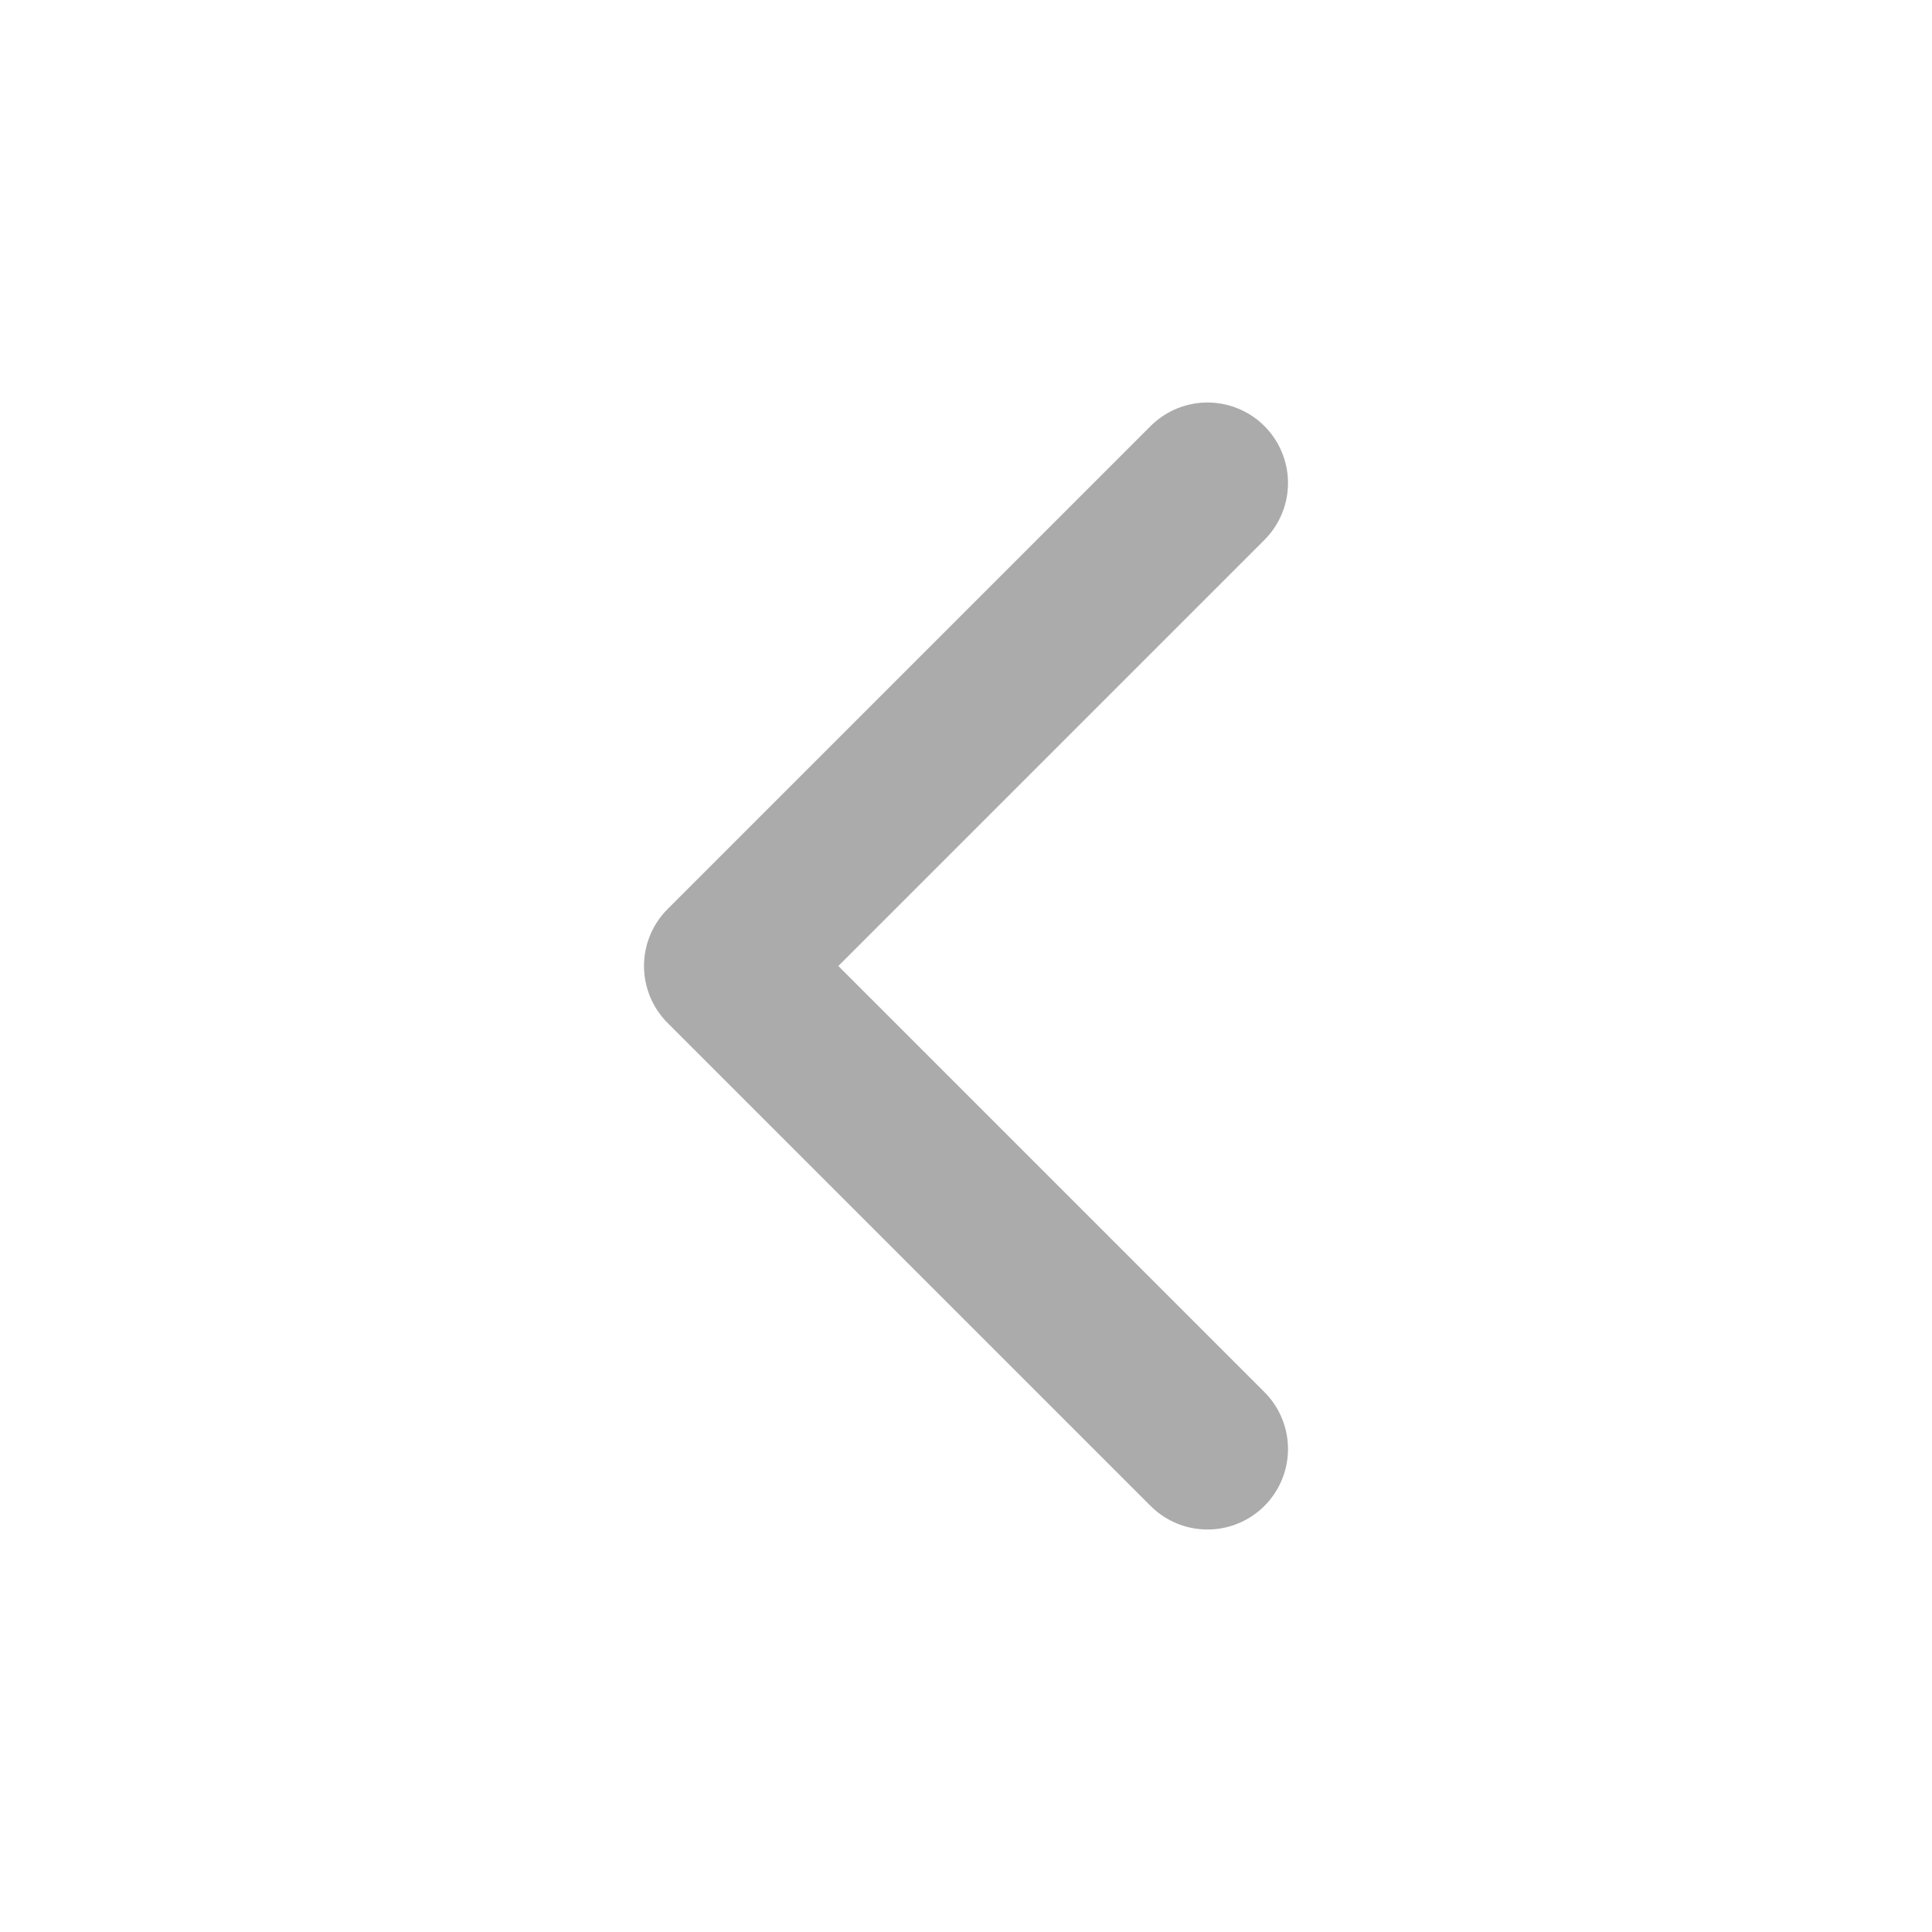
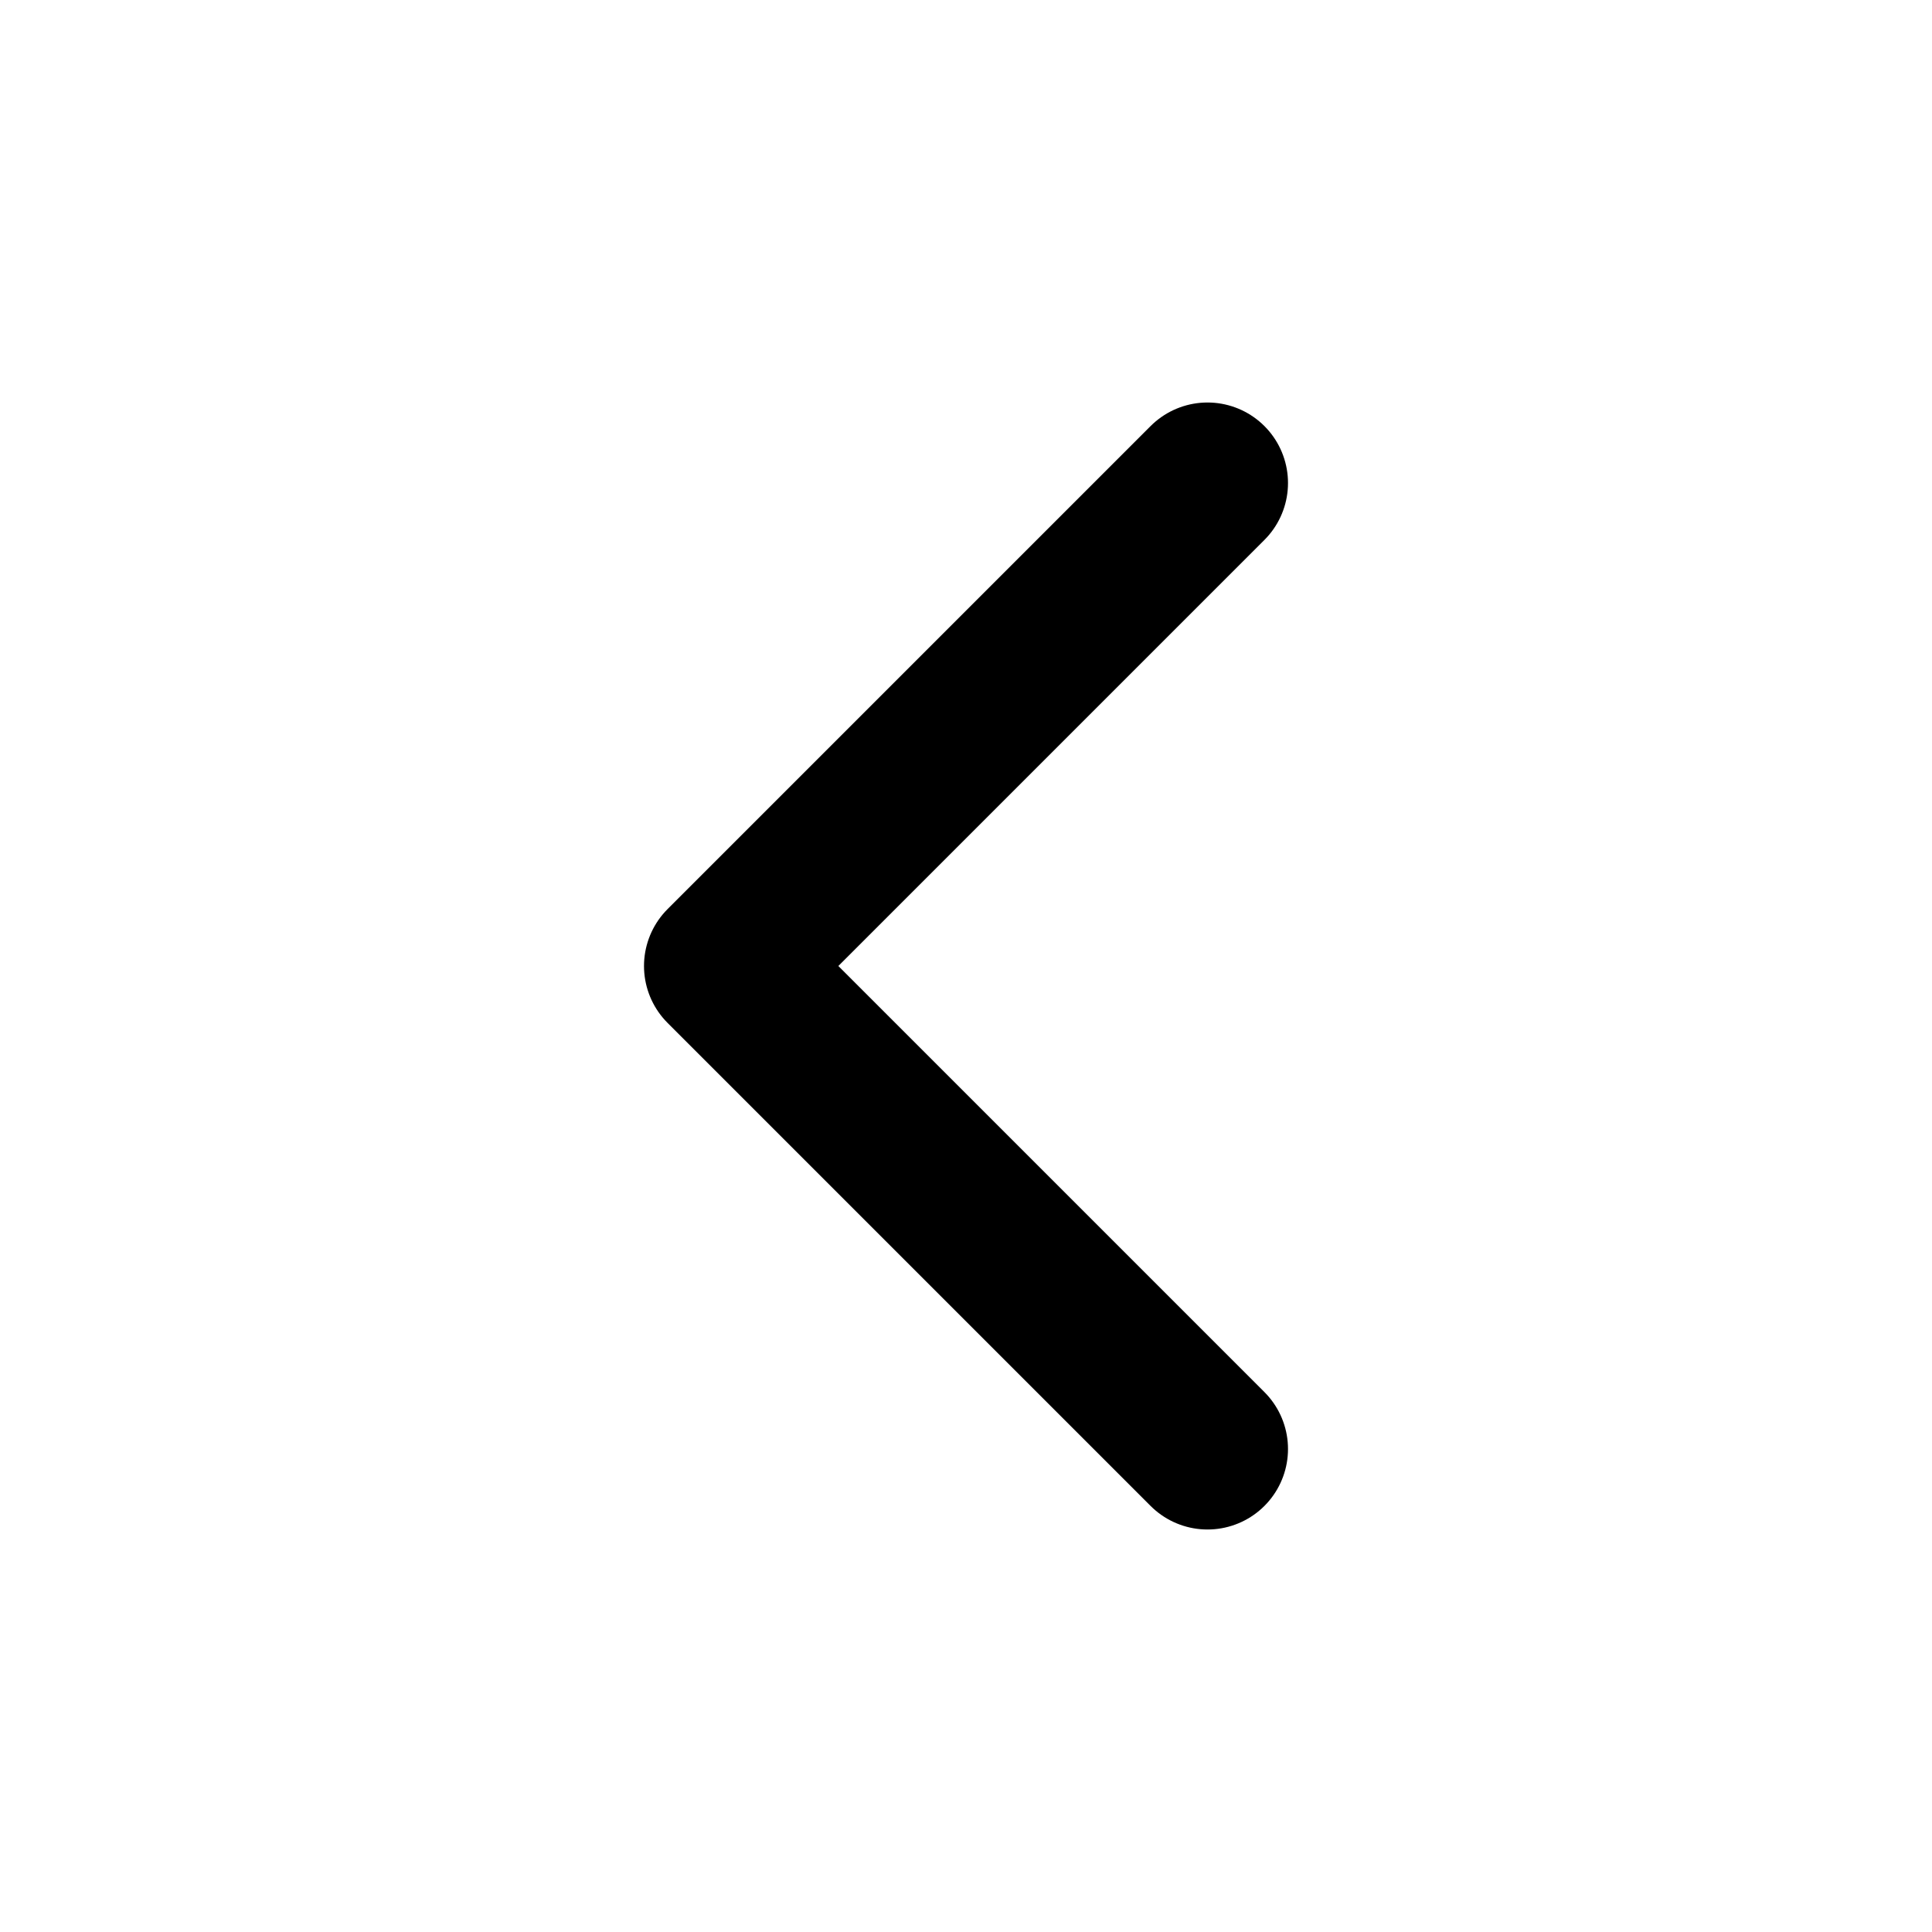
<svg xmlns="http://www.w3.org/2000/svg" width="24" height="24" viewBox="0 0 24 24" fill="none">
-   <path d="M15 6L9 12L15 18" stroke="#ABABAB" stroke-width="2" stroke-linecap="round" stroke-linejoin="round" />
+   <path d="M15 6L9 12L15 18" stroke="currentColor" stroke-width="2" stroke-linecap="round" stroke-linejoin="round" />
</svg>
